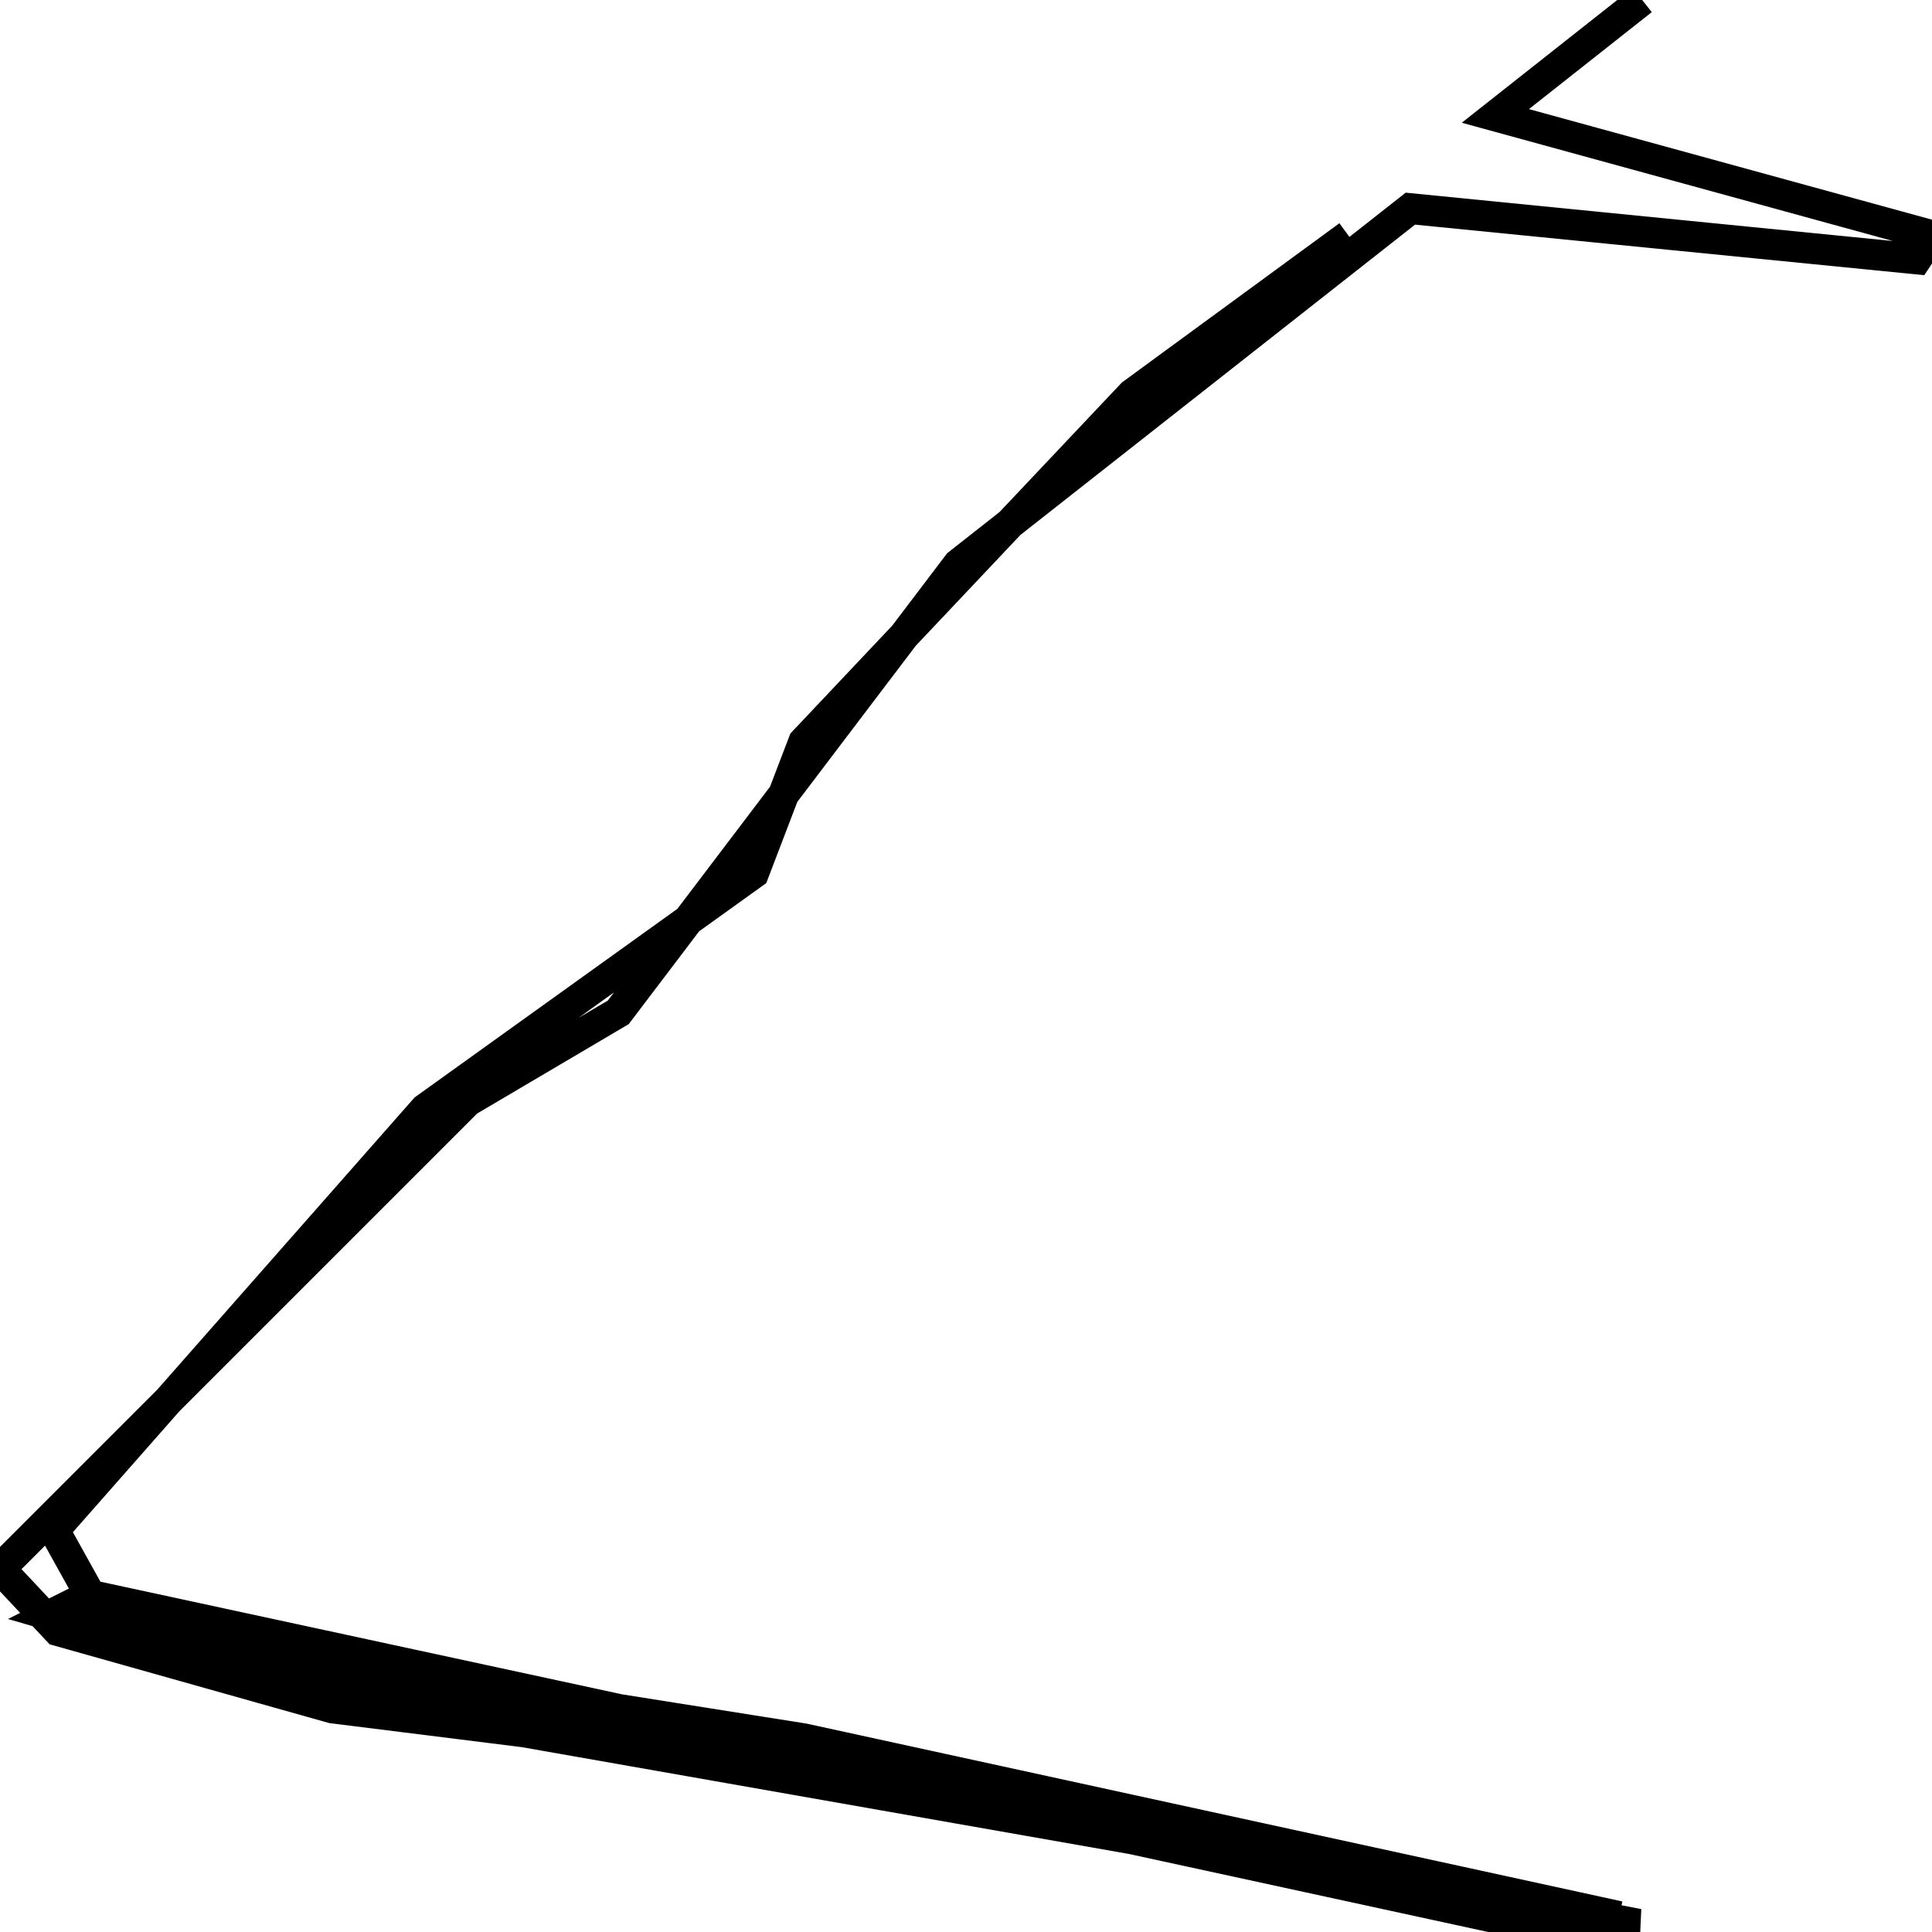
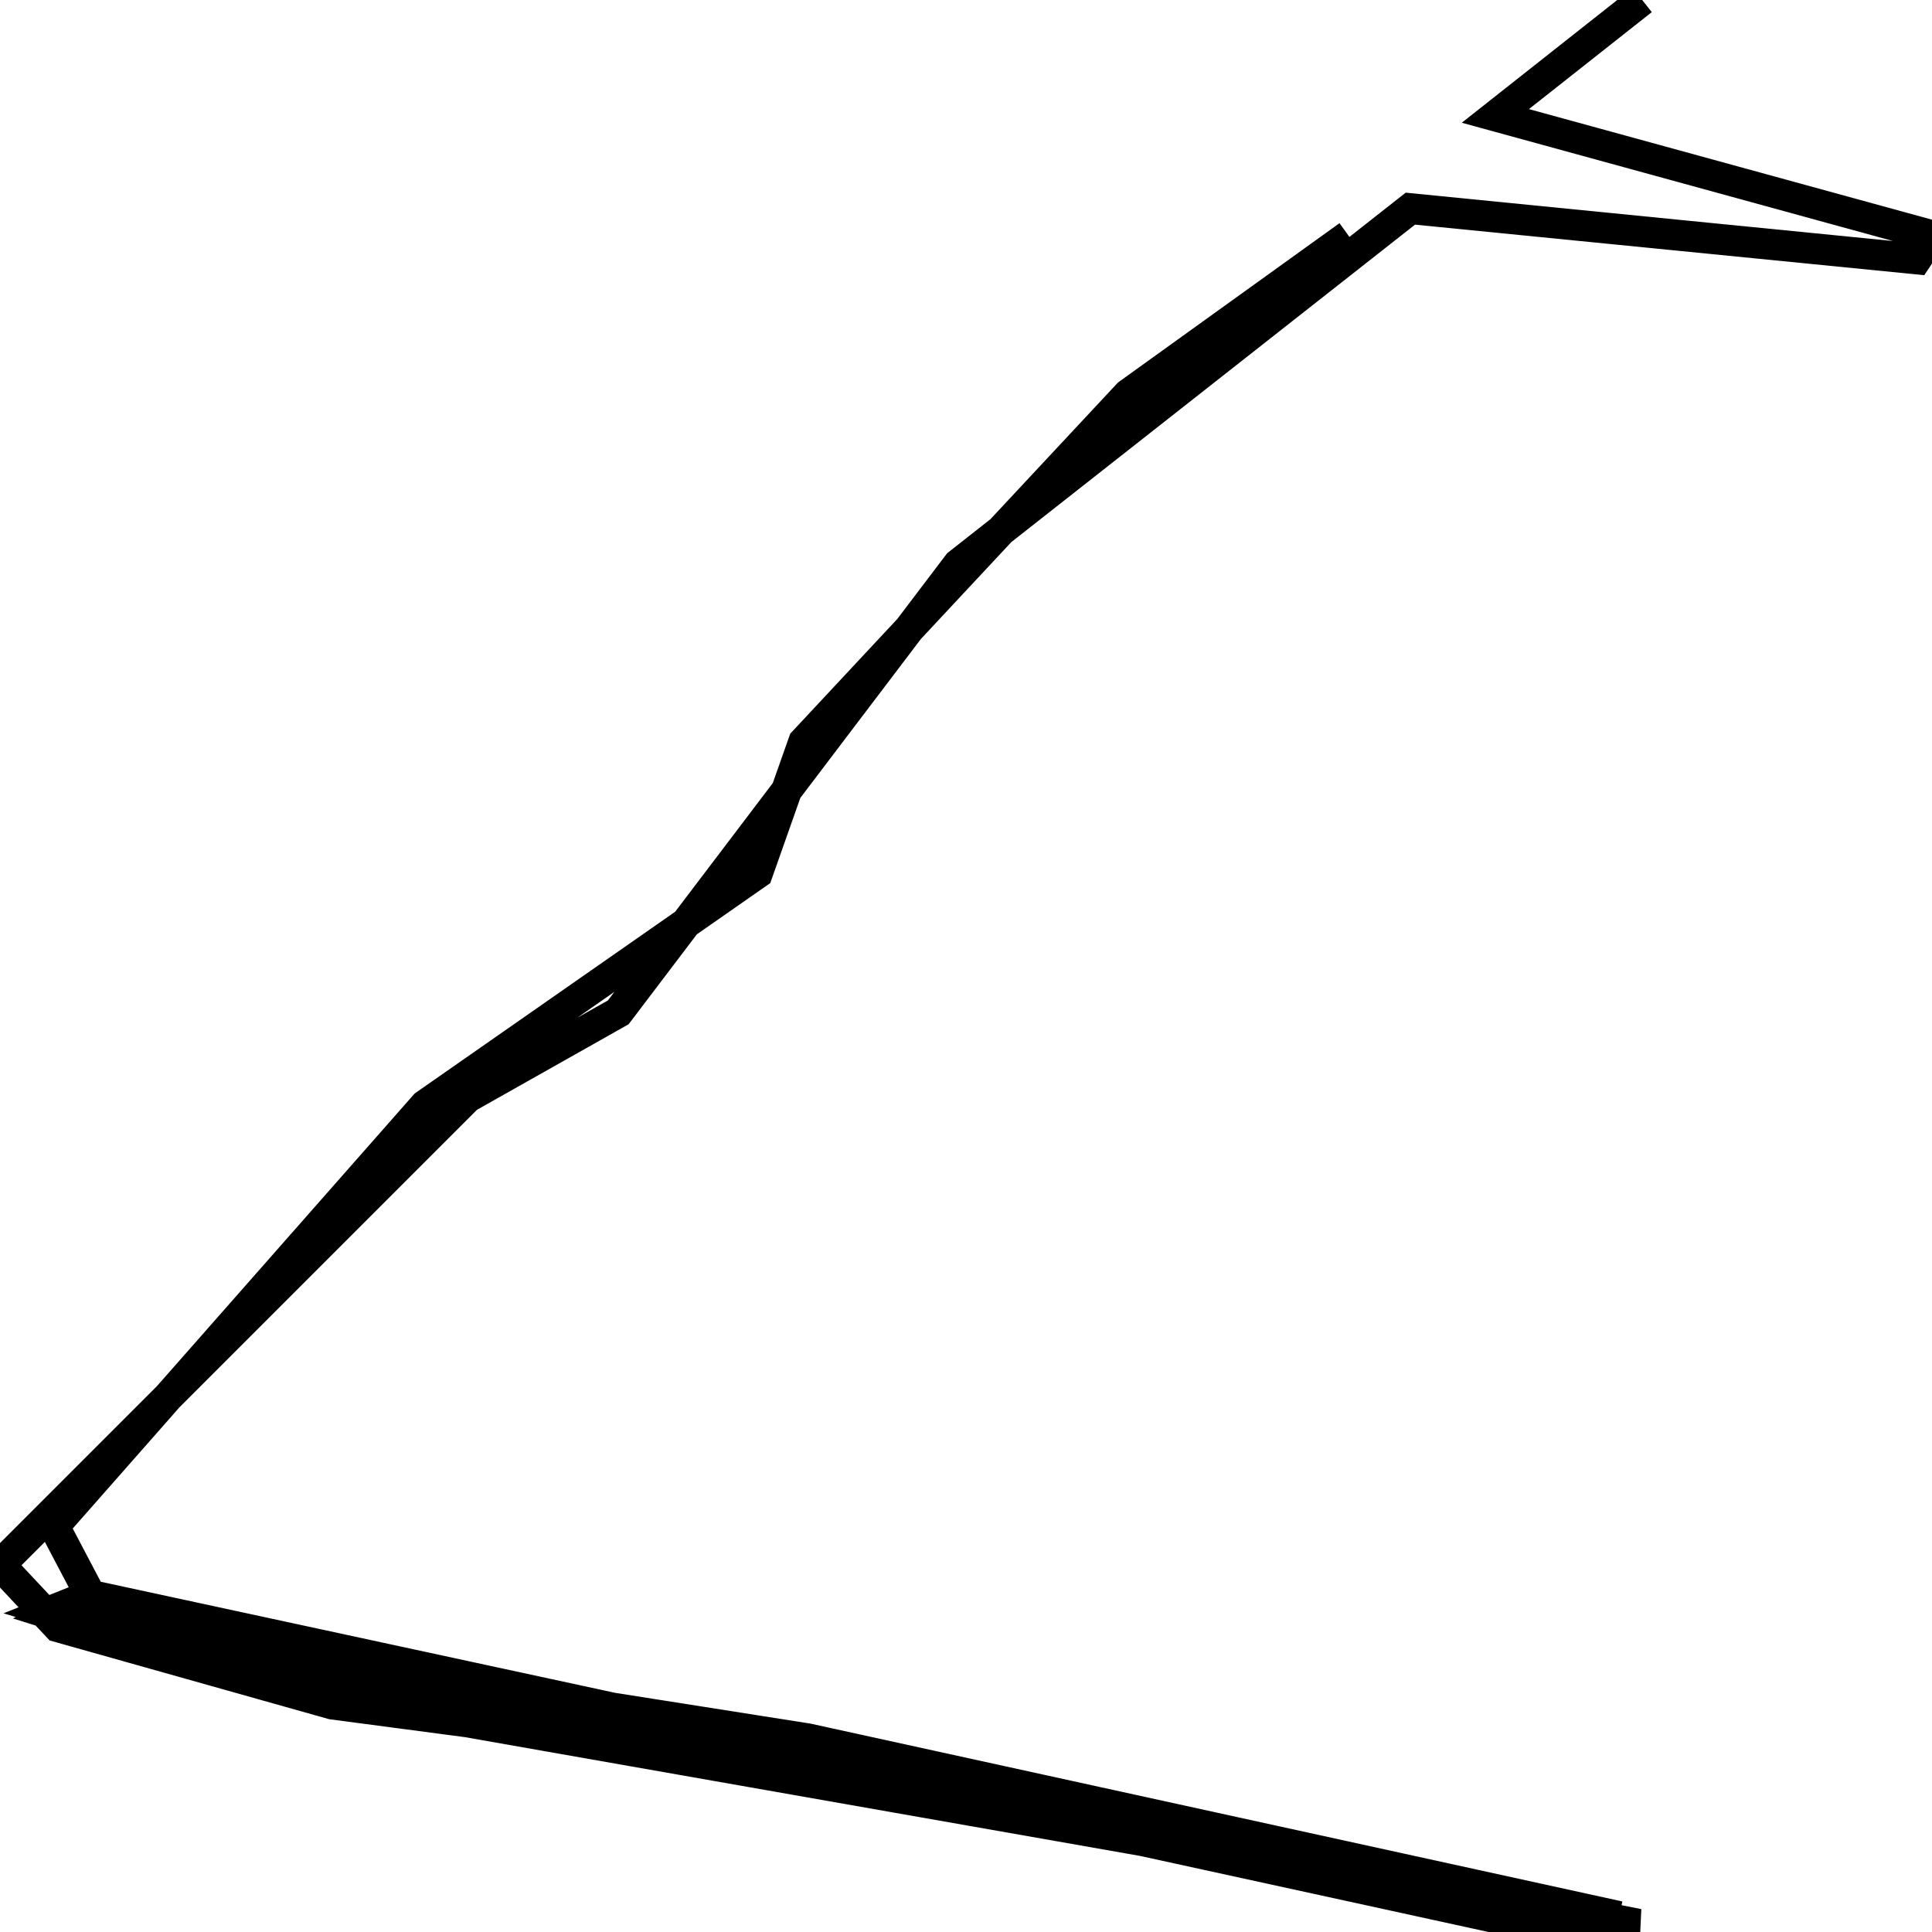
<svg xmlns="http://www.w3.org/2000/svg" viewBox="0 0 500 500">
-   <path d="M425,0l-38,30l113,31l-4,6l-131,-13l-117,92l-88,116l-39,23l-121,121l15,16l71,20l120,15l198,43l20,-2l-345,-67l-56,-18l-10,5l76,22l324,57l-389,-84l-10,5l62,19l343,59l-211,-46l-145,-23l-39,-13l-10,-18l96,-109l85,-61l13,-34l85,-90l56,-41" fill="none" stroke="currentColor" stroke-width="8" />
+   <path d="M425,0l-38,30l113,31l-4,6l-131,-13l-117,92l-88,116l-39,22l-121,121l15,16l71,20l121,16l197,43l20,-2l-345,-68l-56,-17l-10,4l76,23l324,57l-389,-84l-10,5l51,16l354,62l-210,-46l-146,-23l-39,-13l-10,-19l96,-109l86,-60l12,-34l84,-90l57,-41" fill="none" stroke="currentColor" stroke-width="8" />
</svg>
